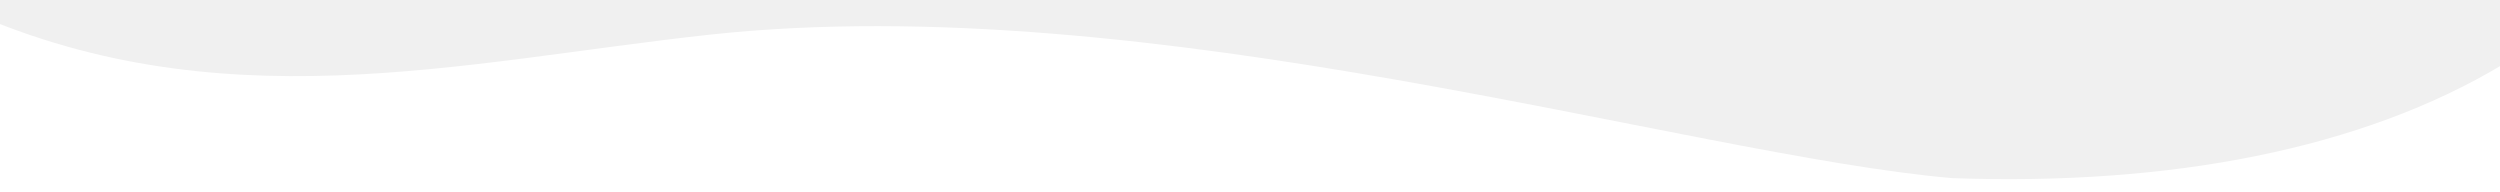
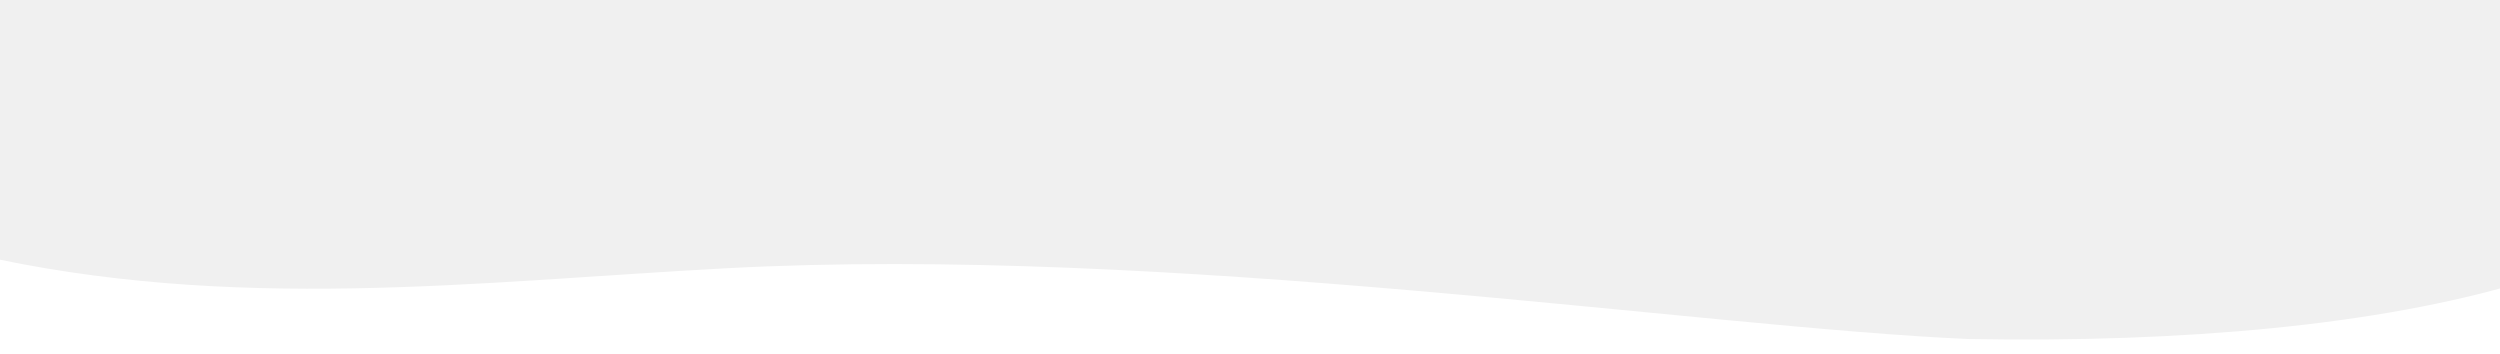
- <svg xmlns="http://www.w3.org/2000/svg" width="1920" height="147.331" viewBox="0 0 1920 147.331" version="1.1" id="svg9">
+ <svg xmlns="http://www.w3.org/2000/svg" width="1920" height="271.331" viewBox="0 0 1920 271.331" version="1.1" id="svg9">
  <defs id="defs6">
    <style id="style4">
      .cls-1 {
        fill: #0f0;
        fill-rule: evenodd;
        opacity: 1.7;
      }
    </style>
  </defs>
-   <path style="opacity:1;fill:#ffffff;fill-opacity:1;fill-rule:evenodd;stroke-width:1" d="M -33.192,4.355 C 165.939,96.616 353.247,47.48 545.023,26.63 883.13,-10.129 1295.269,119.118 1499.181,136.8 c 166.895,6.023 314.837,-22.145 423.371,-87.495 1.925,0.008 1.636,-26.525 1.626,-24.575 l -1.849,338.077 c -0.01,1.95 -1.55,3.519 -3.475,3.519 H -29.494 c -1.925,0 -3.475,-1.57 -3.475,-3.519 V 17.239 c 0,-1.95 -1.591,-14.256 -0.224,-12.884 z" id="rect1736" />
+   <path style="opacity:1;fill:#ffffff;fill-opacity:1;fill-rule:evenodd;stroke-width:0.702" d="m -20.476,195.04 c 199.131,45.51 386.439,21.273 578.216,10.988 338.107,-18.132 750.245,45.622 954.157,54.345 166.895,2.971 314.837,-10.924 423.371,-43.159 1.925,0.004 1.636,-13.084 1.626,-12.122 l -1.849,166.766 c -0.01,0.962 -1.55,1.736 -3.475,1.736 H -16.778 c -1.925,0 -3.475,-0.774 -3.475,-1.736 V 201.396 c 0,-0.962 -1.591,-7.032 -0.224,-6.355 z" id="rect1736" />
  <path style="opacity:1;fill:none;fill-opacity:1;fill-rule:evenodd;stroke-width:1" d="M 3.724,950.472 C 3.097,949.846 2.584,866.517 2.584,765.297 V 581.262 H 962.592 1922.6 l -0.434,184.747 -0.434,184.747 -958.434,0.428 c -527.139,0.235 -958.947,-0.085 -959.573,-0.711 z" id="path1738" />
</svg>
